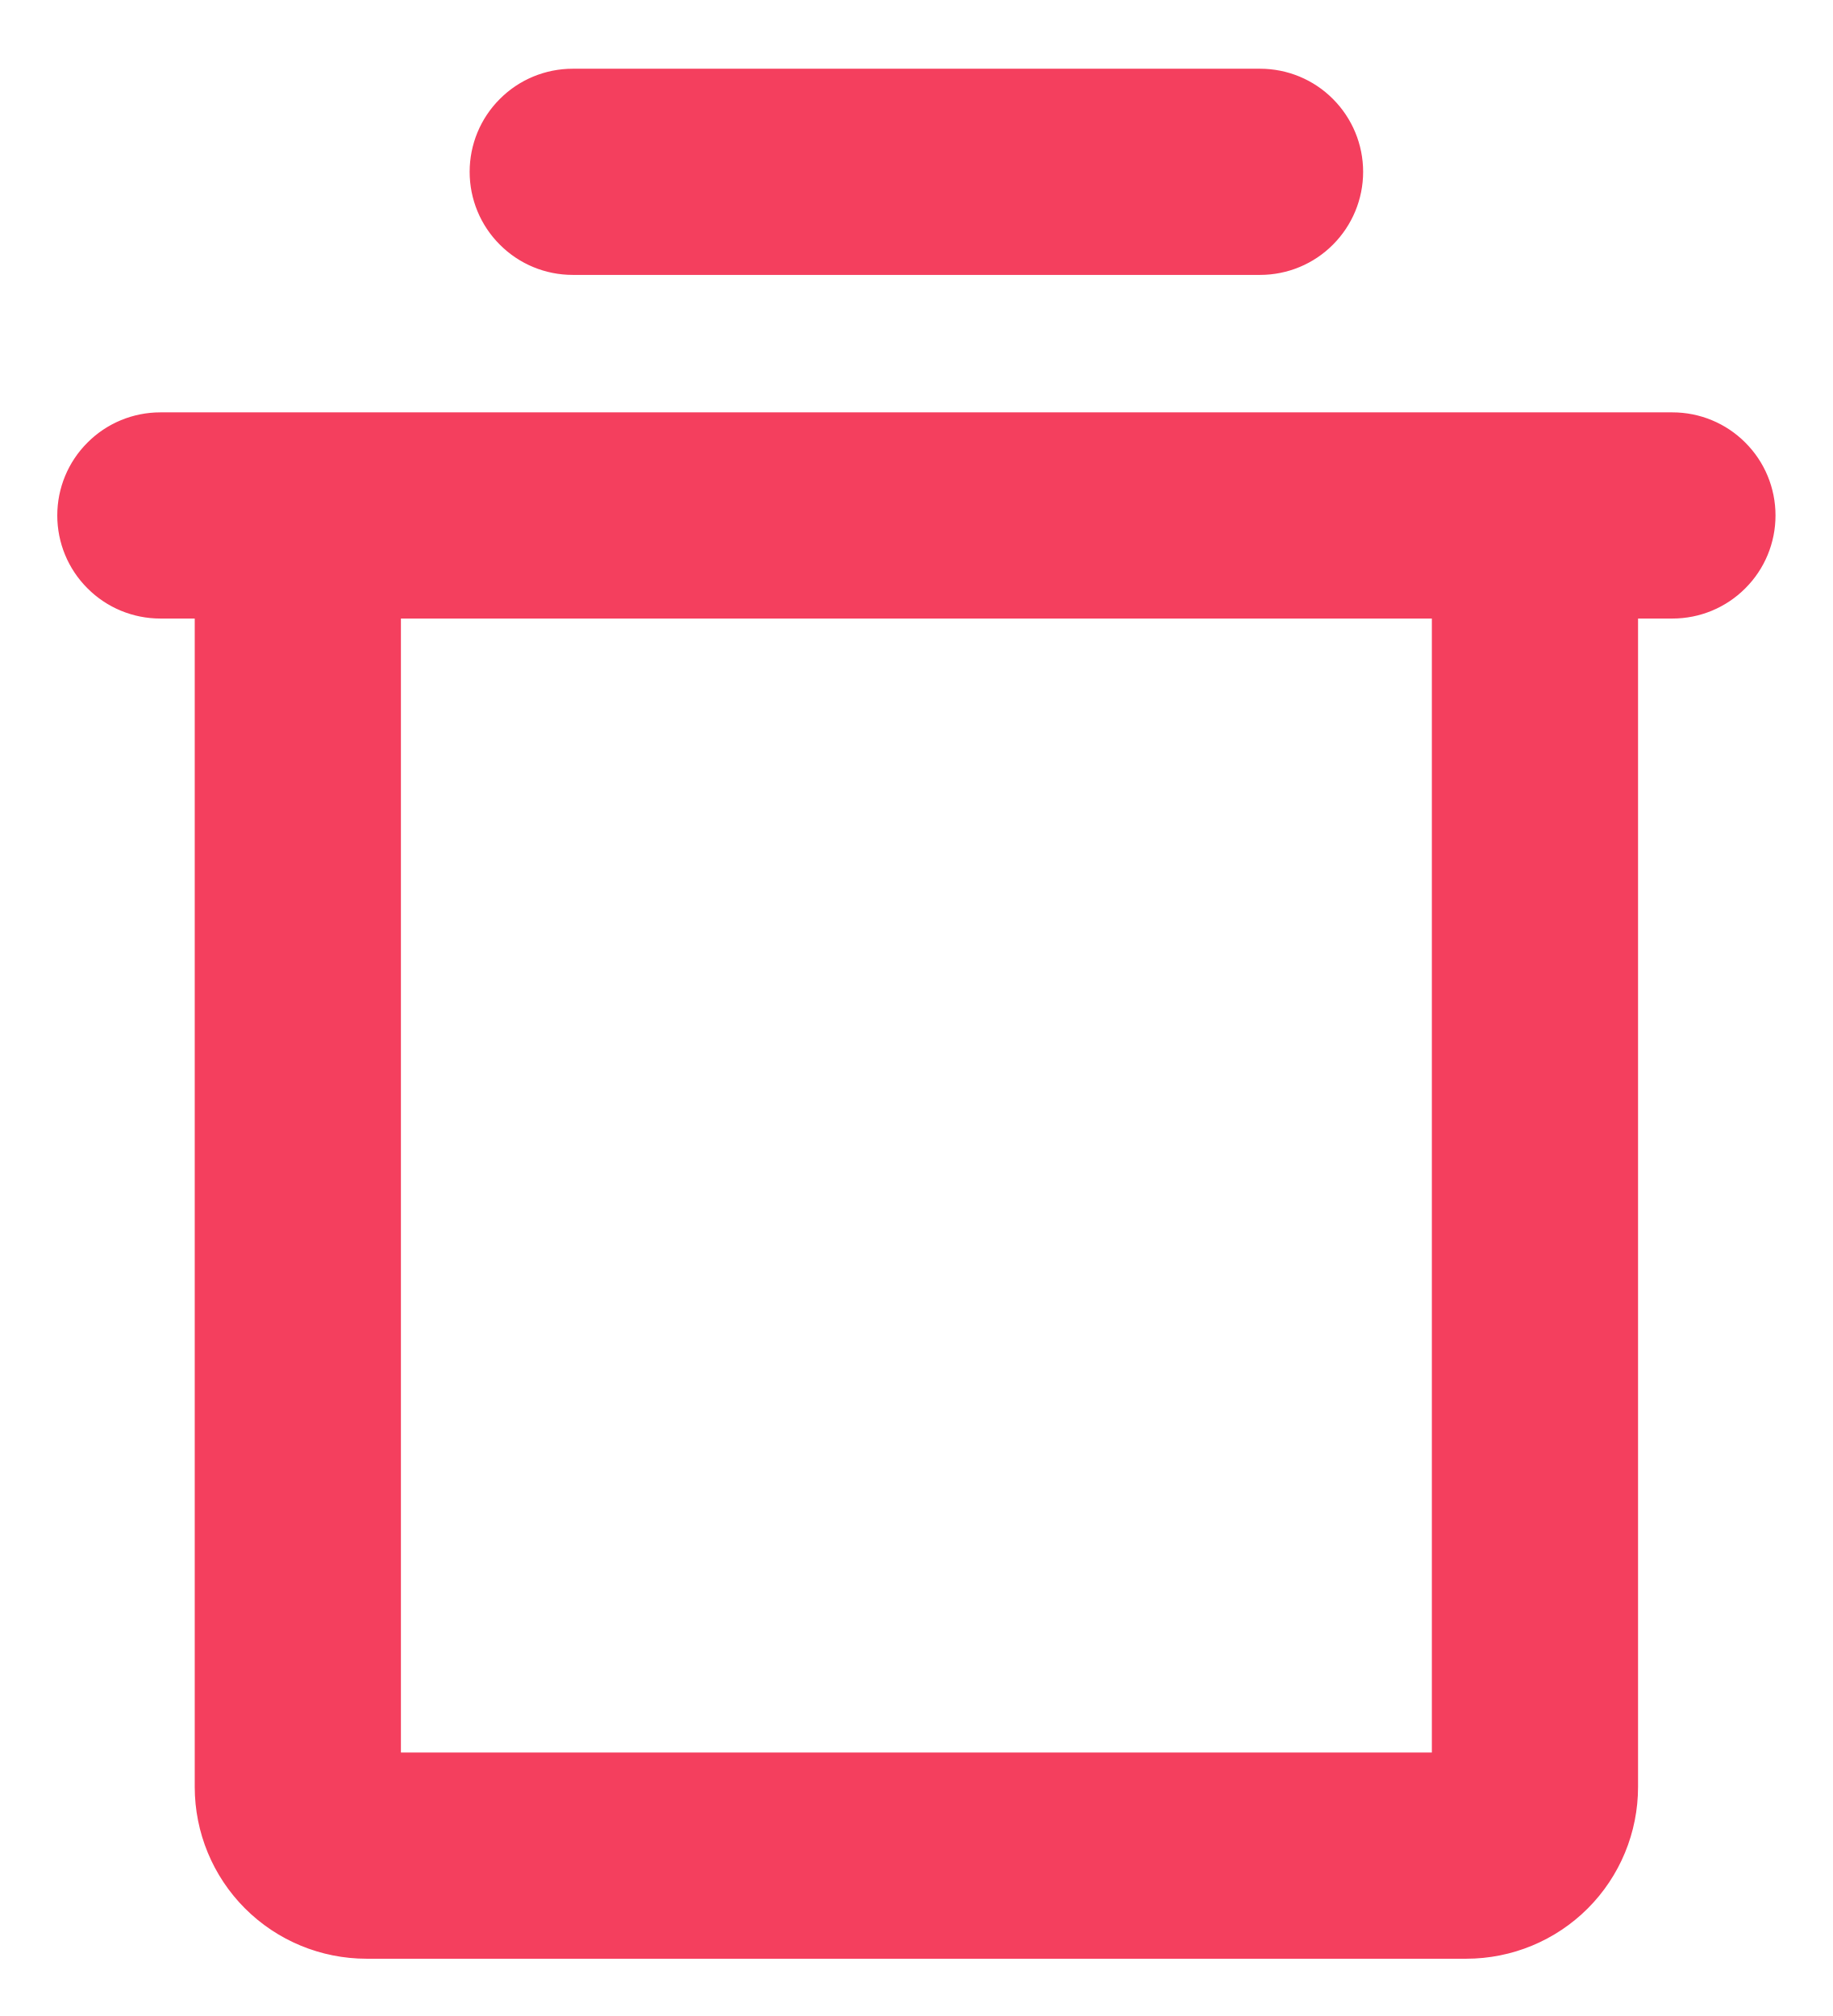
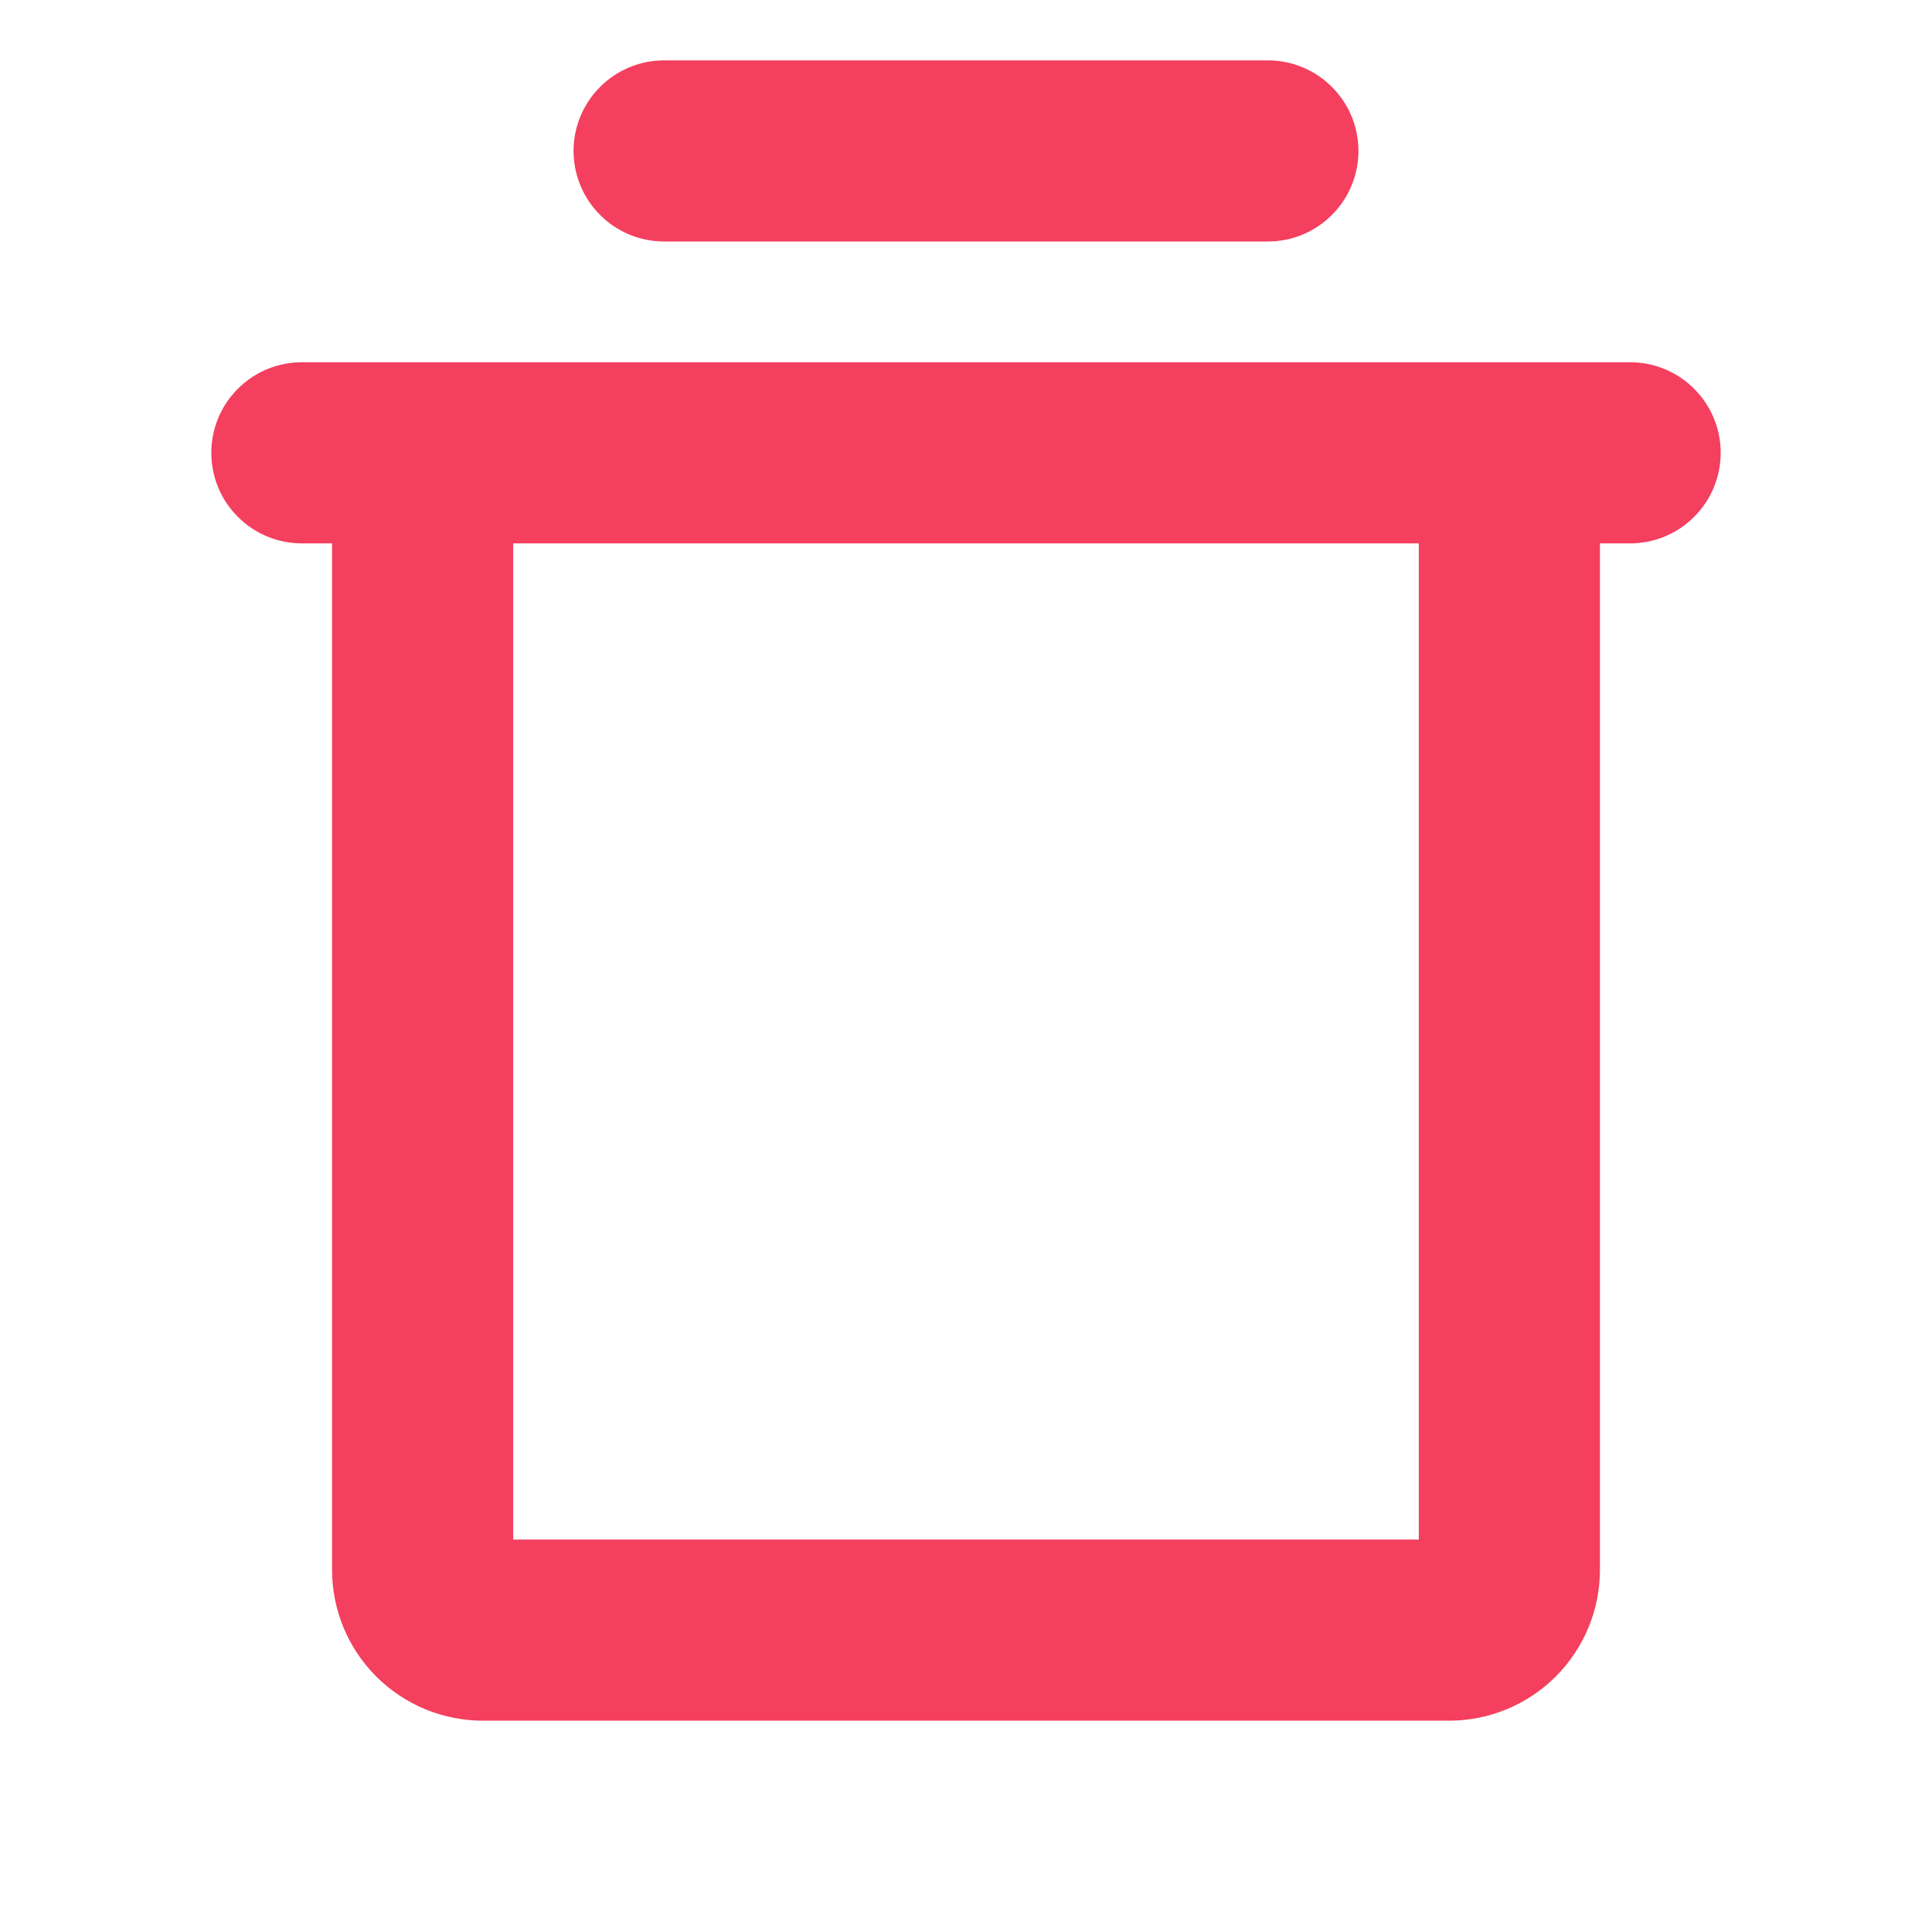
- <svg xmlns="http://www.w3.org/2000/svg" width="20" height="22" viewBox="0 0 20 22" fill="none">
-   <path d="M2.172 6.75V6.703H2.125H1.75C1.464 6.703 1.19 6.59 0.988 6.387C0.785 6.185 0.672 5.911 0.672 5.625C0.672 5.339 0.785 5.065 0.988 4.863C1.19 4.66 1.464 4.547 1.75 4.547H18.25C18.536 4.547 18.81 4.66 19.012 4.863C19.215 5.065 19.328 5.339 19.328 5.625C19.328 5.911 19.215 6.185 19.012 6.387C18.81 6.59 18.536 6.703 18.25 6.703H17.875H17.828V6.75V19.5C17.828 19.985 17.636 20.45 17.293 20.793C16.95 21.136 16.485 21.328 16 21.328H4C3.515 21.328 3.05 21.136 2.707 20.793C2.364 20.45 2.172 19.985 2.172 19.5V6.75ZM15.625 19.172H15.672V19.125V6.75V6.703H15.625H4.375H4.328V6.75V19.125V19.172H4.375H15.625ZM5.172 1.875C5.172 1.589 5.285 1.315 5.488 1.113C5.69 0.91 5.964 0.797 6.25 0.797H13.75C14.036 0.797 14.31 0.91 14.512 1.113C14.714 1.315 14.828 1.589 14.828 1.875C14.828 2.161 14.714 2.435 14.512 2.637C14.31 2.84 14.036 2.953 13.75 2.953H6.25C5.964 2.953 5.69 2.84 5.488 2.637C5.285 2.435 5.172 2.161 5.172 1.875Z" fill="#F43F5E" stroke="#F43F5E" stroke-width="0.094" />
+ <svg xmlns="http://www.w3.org/2000/svg" width="24" height="24" viewBox="0 0 24 24" fill="none">
+   <path d="M4.172 6.75V6.703H4.125H3.75C3.464 6.703 3.19 6.59 2.988 6.387C2.785 6.185 2.672 5.911 2.672 5.625C2.672 5.339 2.785 5.065 2.988 4.863C3.19 4.66 3.464 4.547 3.75 4.547H20.25C20.536 4.547 20.81 4.66 21.012 4.863C21.215 5.065 21.328 5.339 21.328 5.625C21.328 5.911 21.215 6.185 21.012 6.387C20.81 6.59 20.536 6.703 20.25 6.703H19.875H19.828V6.75V19.5C19.828 19.985 19.636 20.45 19.293 20.793C18.95 21.136 18.485 21.328 18 21.328H6C5.515 21.328 5.05 21.136 4.707 20.793C4.364 20.45 4.172 19.985 4.172 19.5V6.75ZM17.625 19.172H17.672V19.125V6.75V6.703H17.625H6.375H6.328V6.75V19.125V19.172H6.375H17.625ZM7.172 1.875C7.172 1.589 7.285 1.315 7.488 1.113C7.69 0.91 7.964 0.797 8.25 0.797H15.75C16.036 0.797 16.31 0.91 16.512 1.113C16.715 1.315 16.828 1.589 16.828 1.875C16.828 2.161 16.715 2.435 16.512 2.637C16.31 2.84 16.036 2.953 15.75 2.953H8.25C7.964 2.953 7.69 2.84 7.488 2.637C7.285 2.435 7.172 2.161 7.172 1.875Z" fill="#F43F5E" stroke="#F43F5E" stroke-width="0.094" />
</svg>
